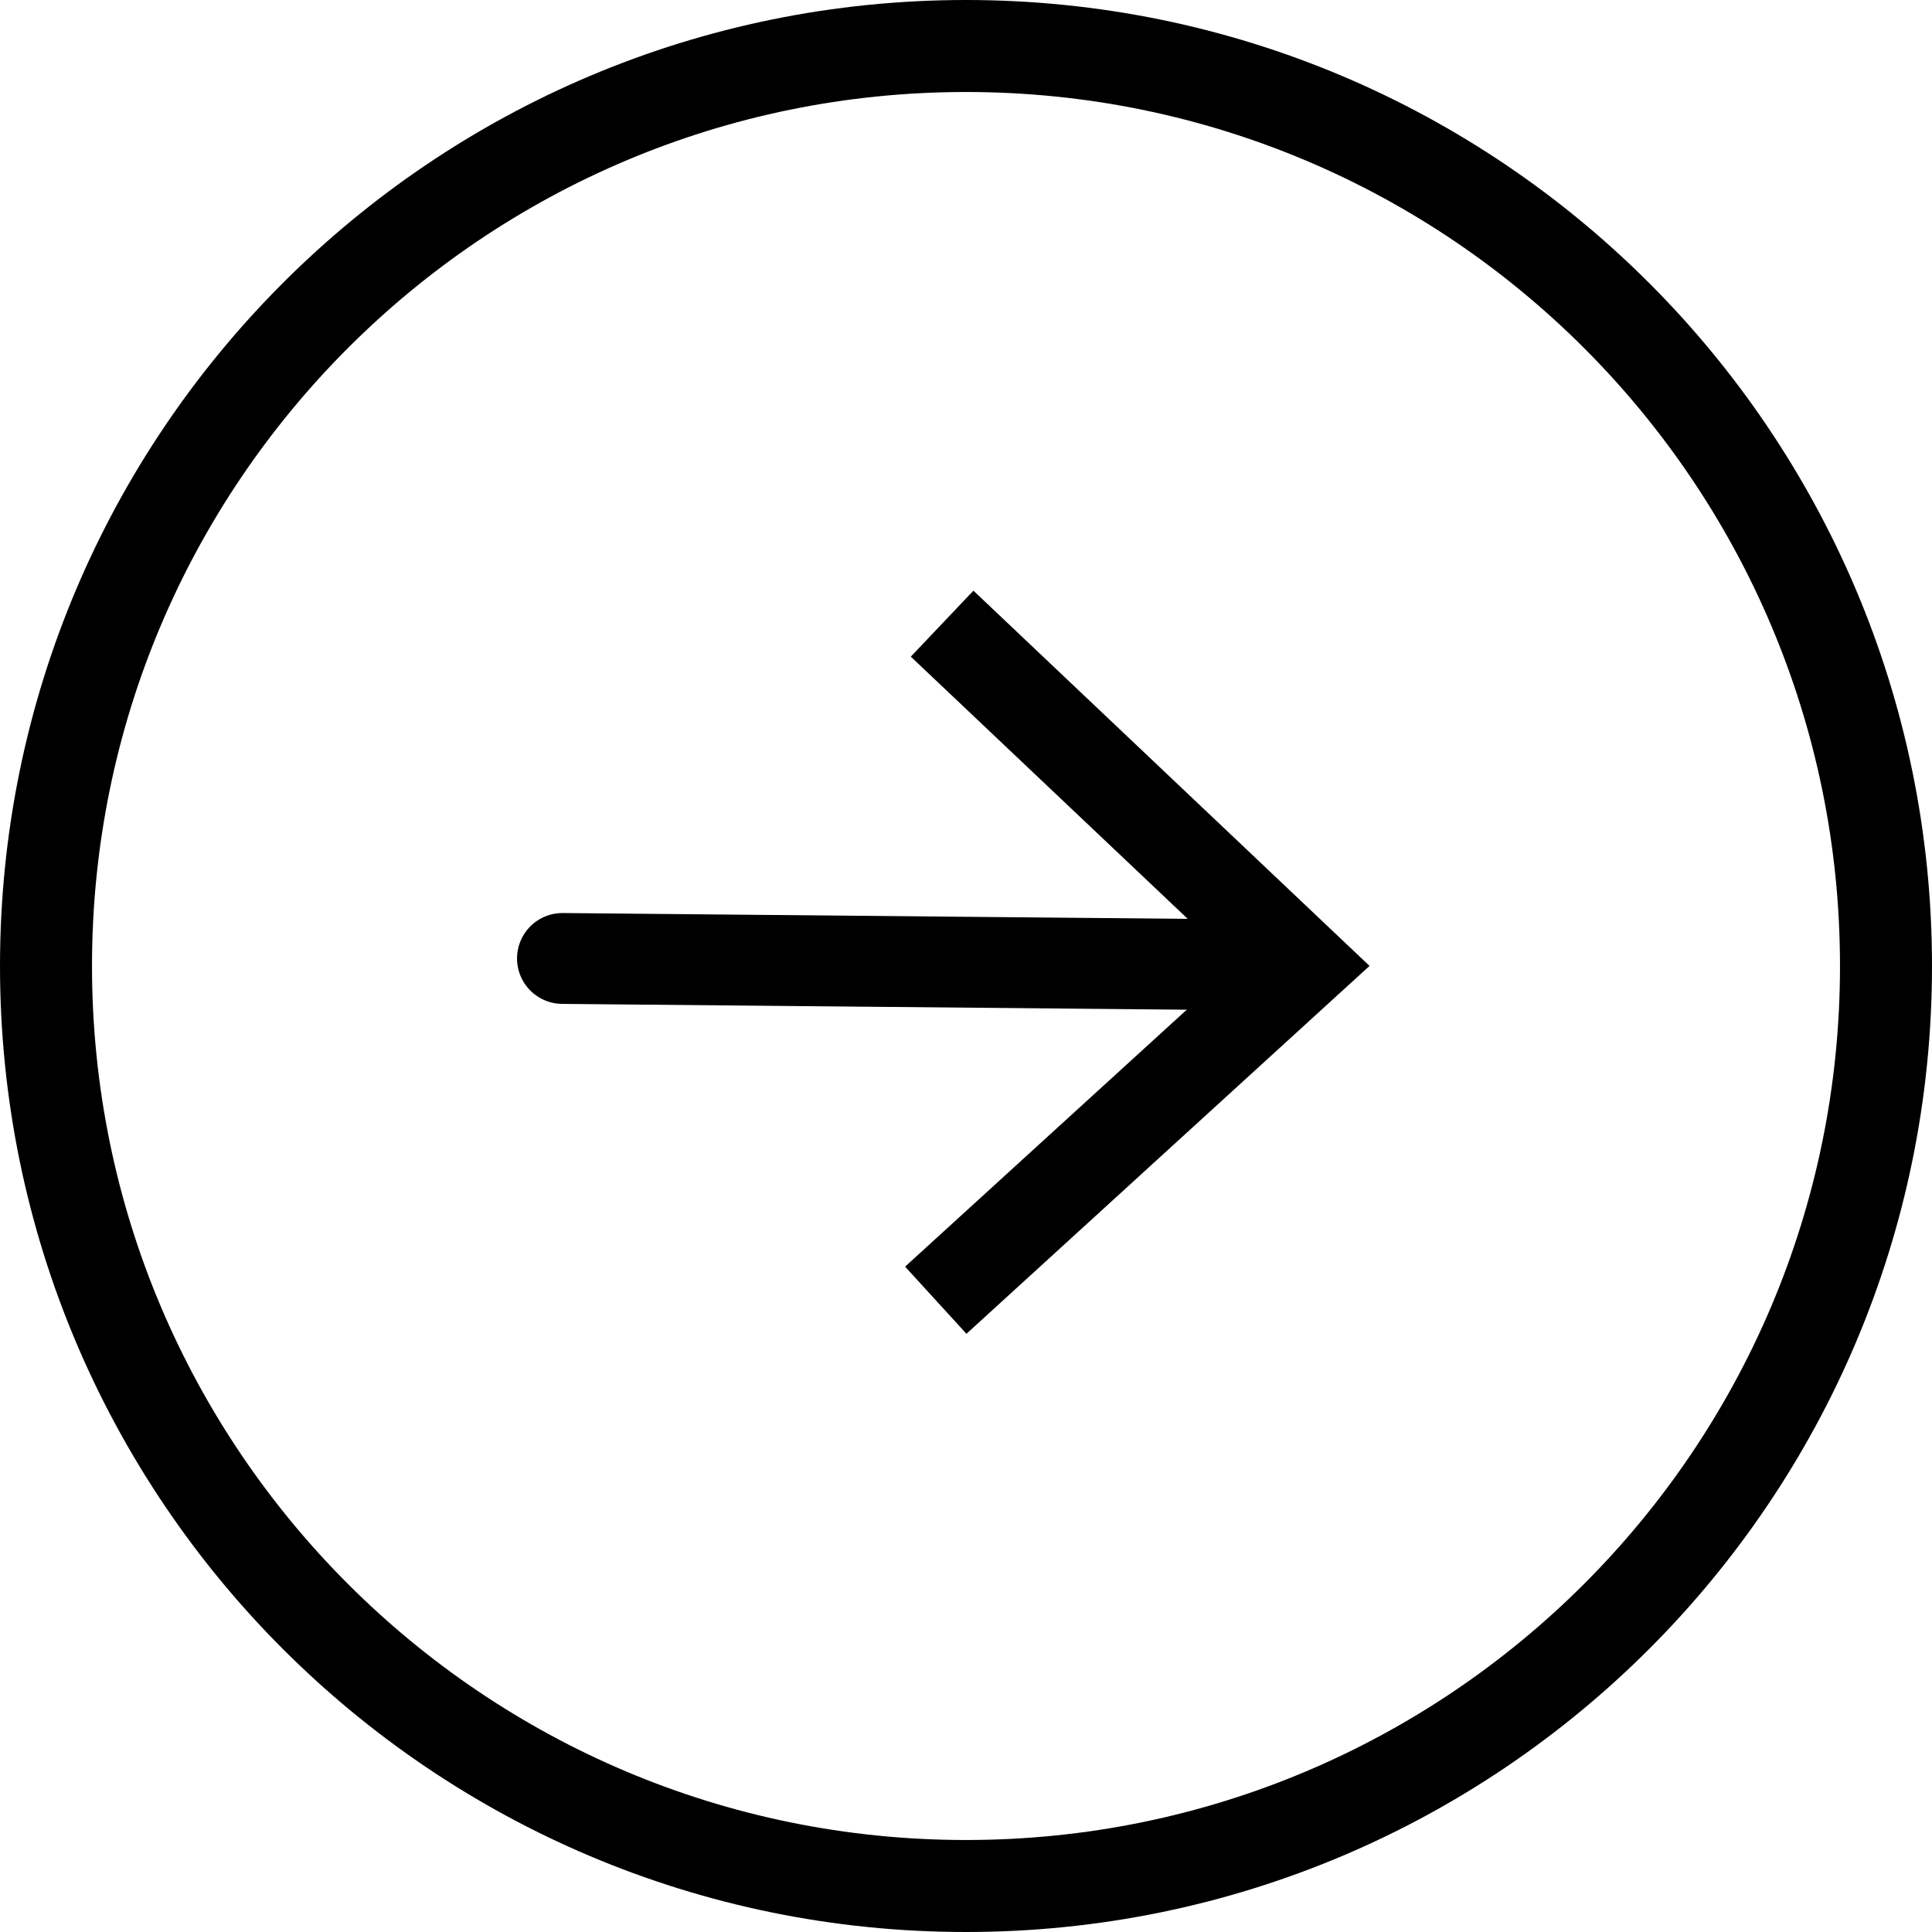
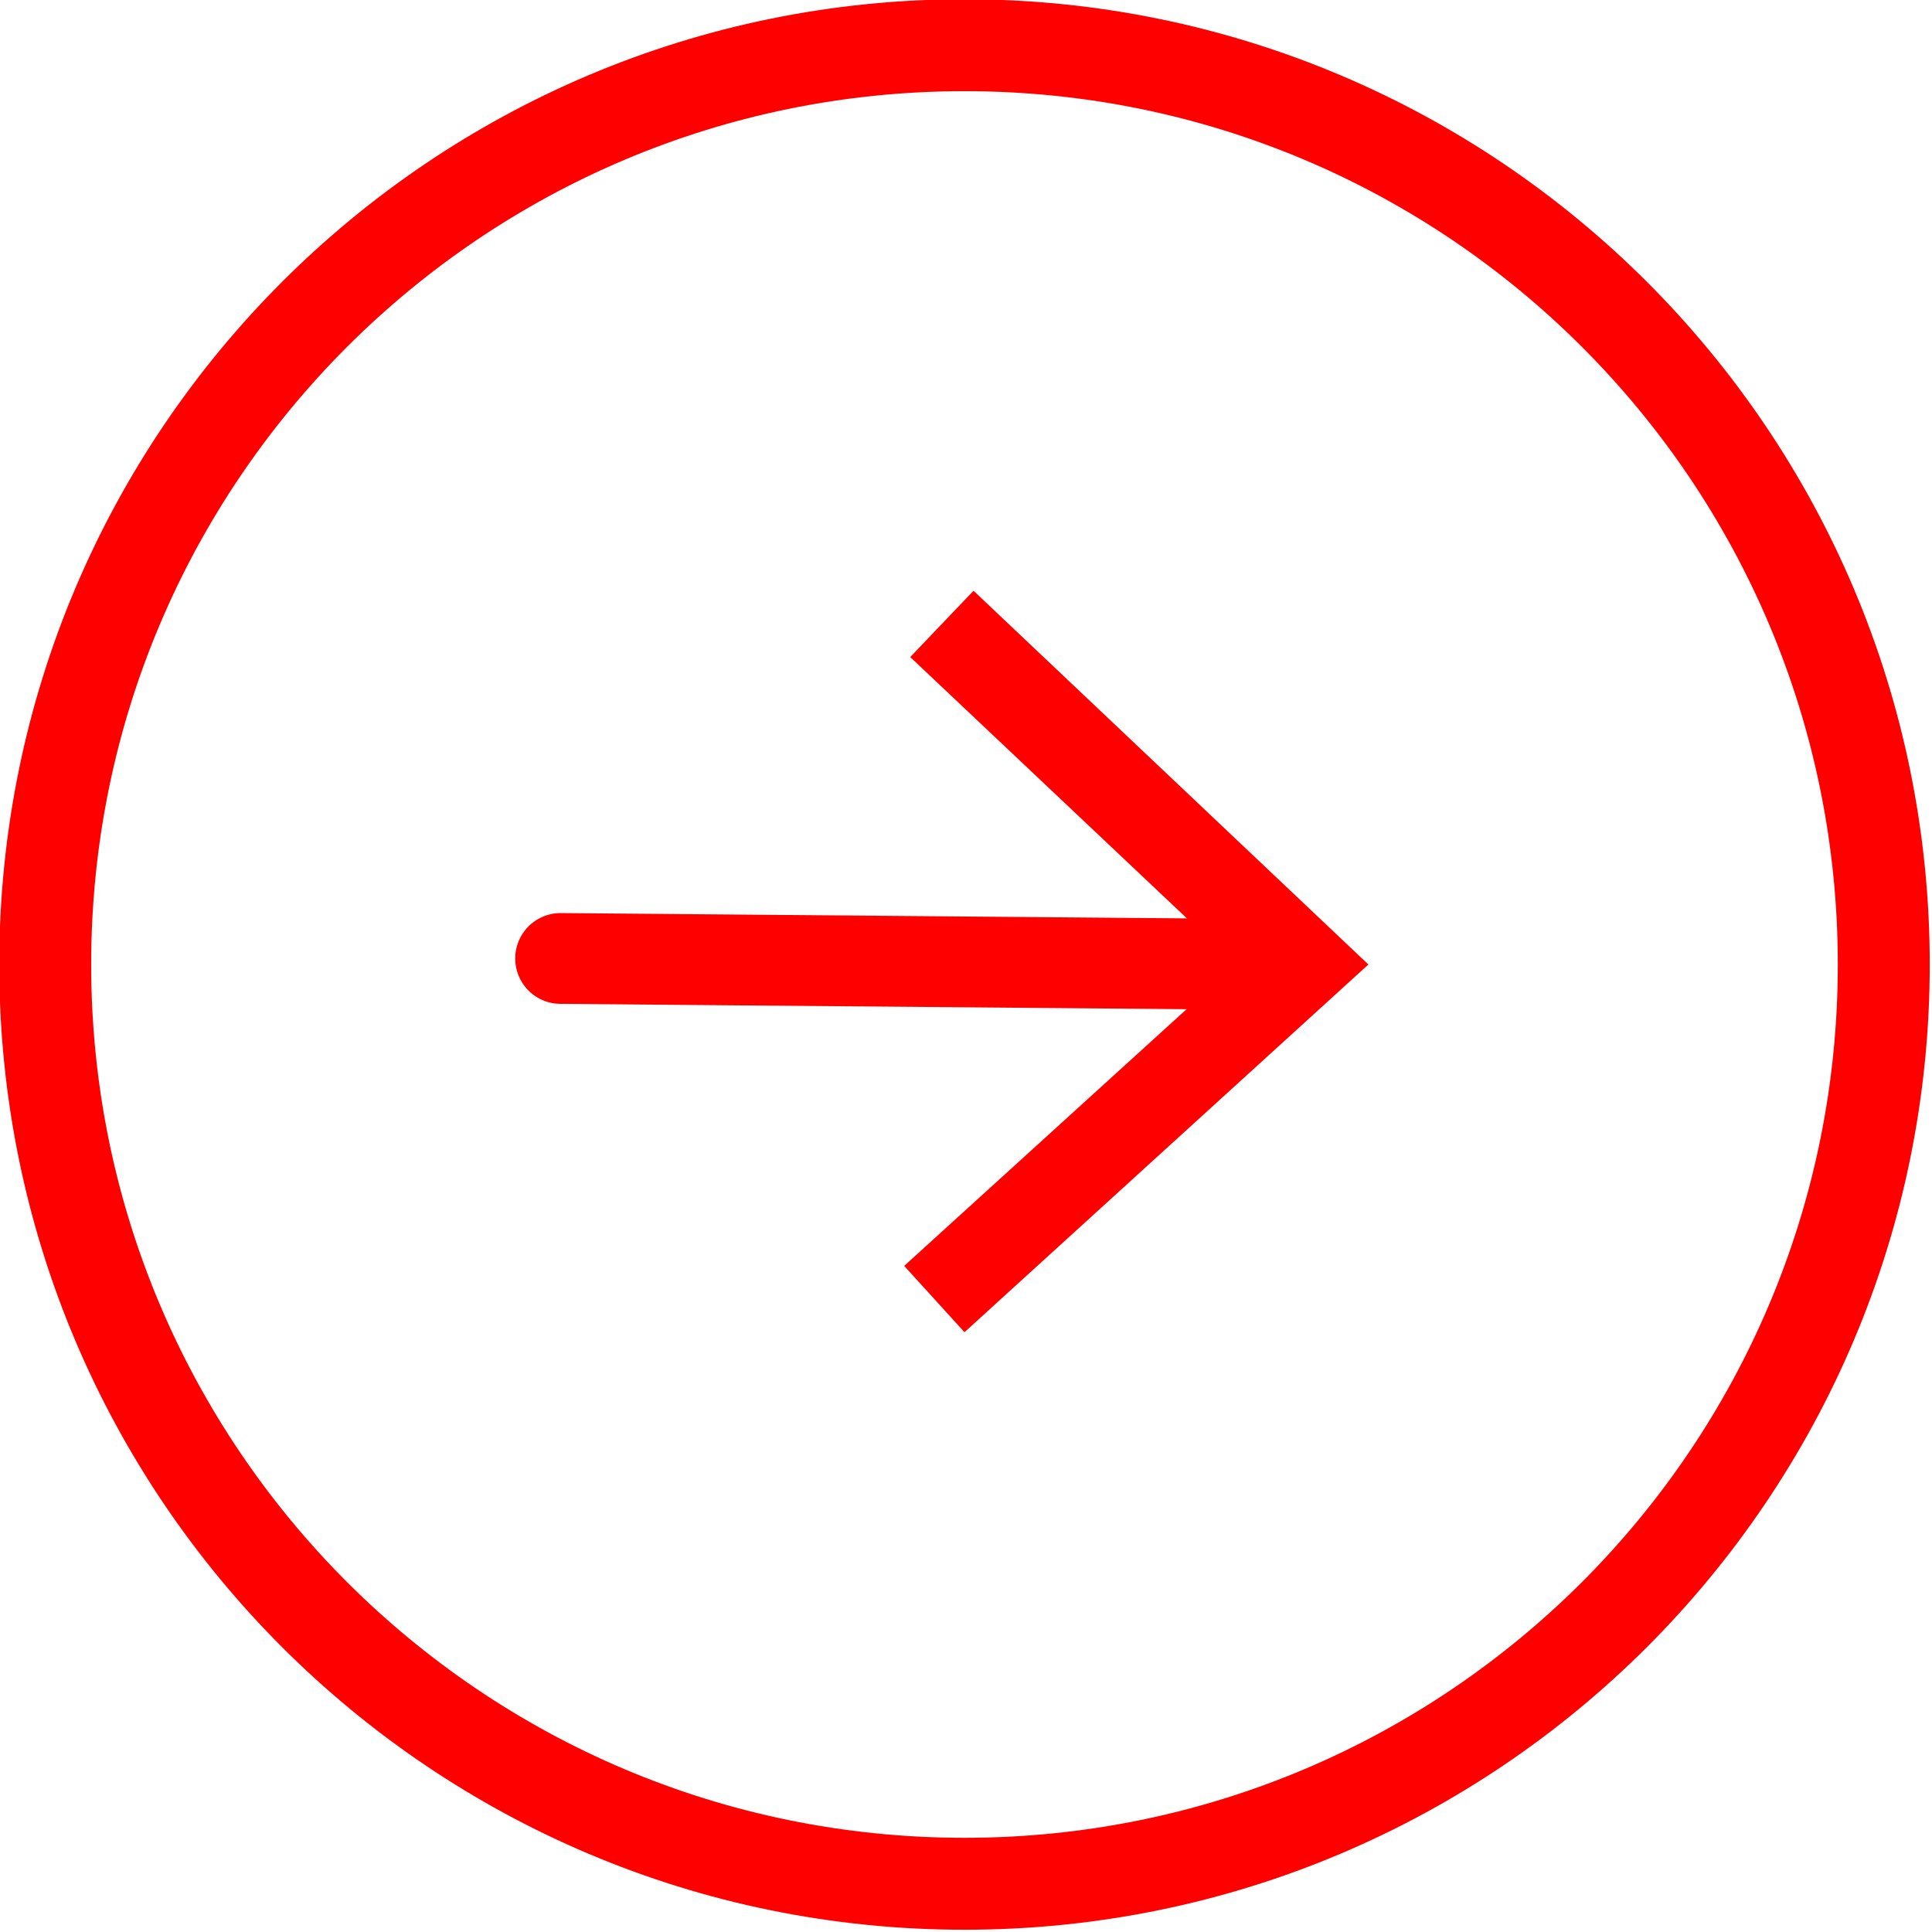
- <svg xmlns="http://www.w3.org/2000/svg" viewBox="0 0 64.05 64.05">
-   <g id="Livello_2" data-name="Livello 2">
-     <g id="Graphics">
-       <g>
-         <g>
-           <line x1="42.136" y1="31.994" x2="18.647" y2="31.775" fill="none" stroke="#000" stroke-linecap="round" stroke-linejoin="round" stroke-width="3.012" />
-           <polygon points="32.271 19.582 30.195 21.769 40.98 31.981 30.006 41.992 32.04 44.218 45.403 32.022 32.271 19.582" />
-         </g>
-         <circle cx="32.025" cy="32.025" r="30.5" fill="none" stroke="#000" stroke-linecap="round" stroke-linejoin="round" stroke-width="3.05" />
-       </g>
+ <svg xmlns="http://www.w3.org/2000/svg" version="1.1" id="Livello_1" x="0px" y="0px" viewBox="0 0 64.1 64.1" style="enable-background:new 0 0 64.1 64.1;" xml:space="preserve">
+   <style type="text/css">
+ 	.st0{fill:none;stroke:#FF0000;stroke-width:3.05;stroke-linecap:round;stroke-linejoin:round;}
+ 	.st1{fill:none;stroke:#FF0000;stroke-width:3.012;stroke-linecap:round;stroke-linejoin:round;}
+ 	.st2{fill:#FF0000;}
+ </style>
+   <g>
+     <circle class="st0" cx="32" cy="32" r="30.5" />
+     <g>
+       <line class="st1" x1="42.1" y1="32" x2="18.6" y2="31.8" />
+       <polygon class="st2" points="32.3,19.6 30.2,21.8 41,32 30,42 32,44.2 45.4,32   " />
    </g>
  </g>
</svg>
